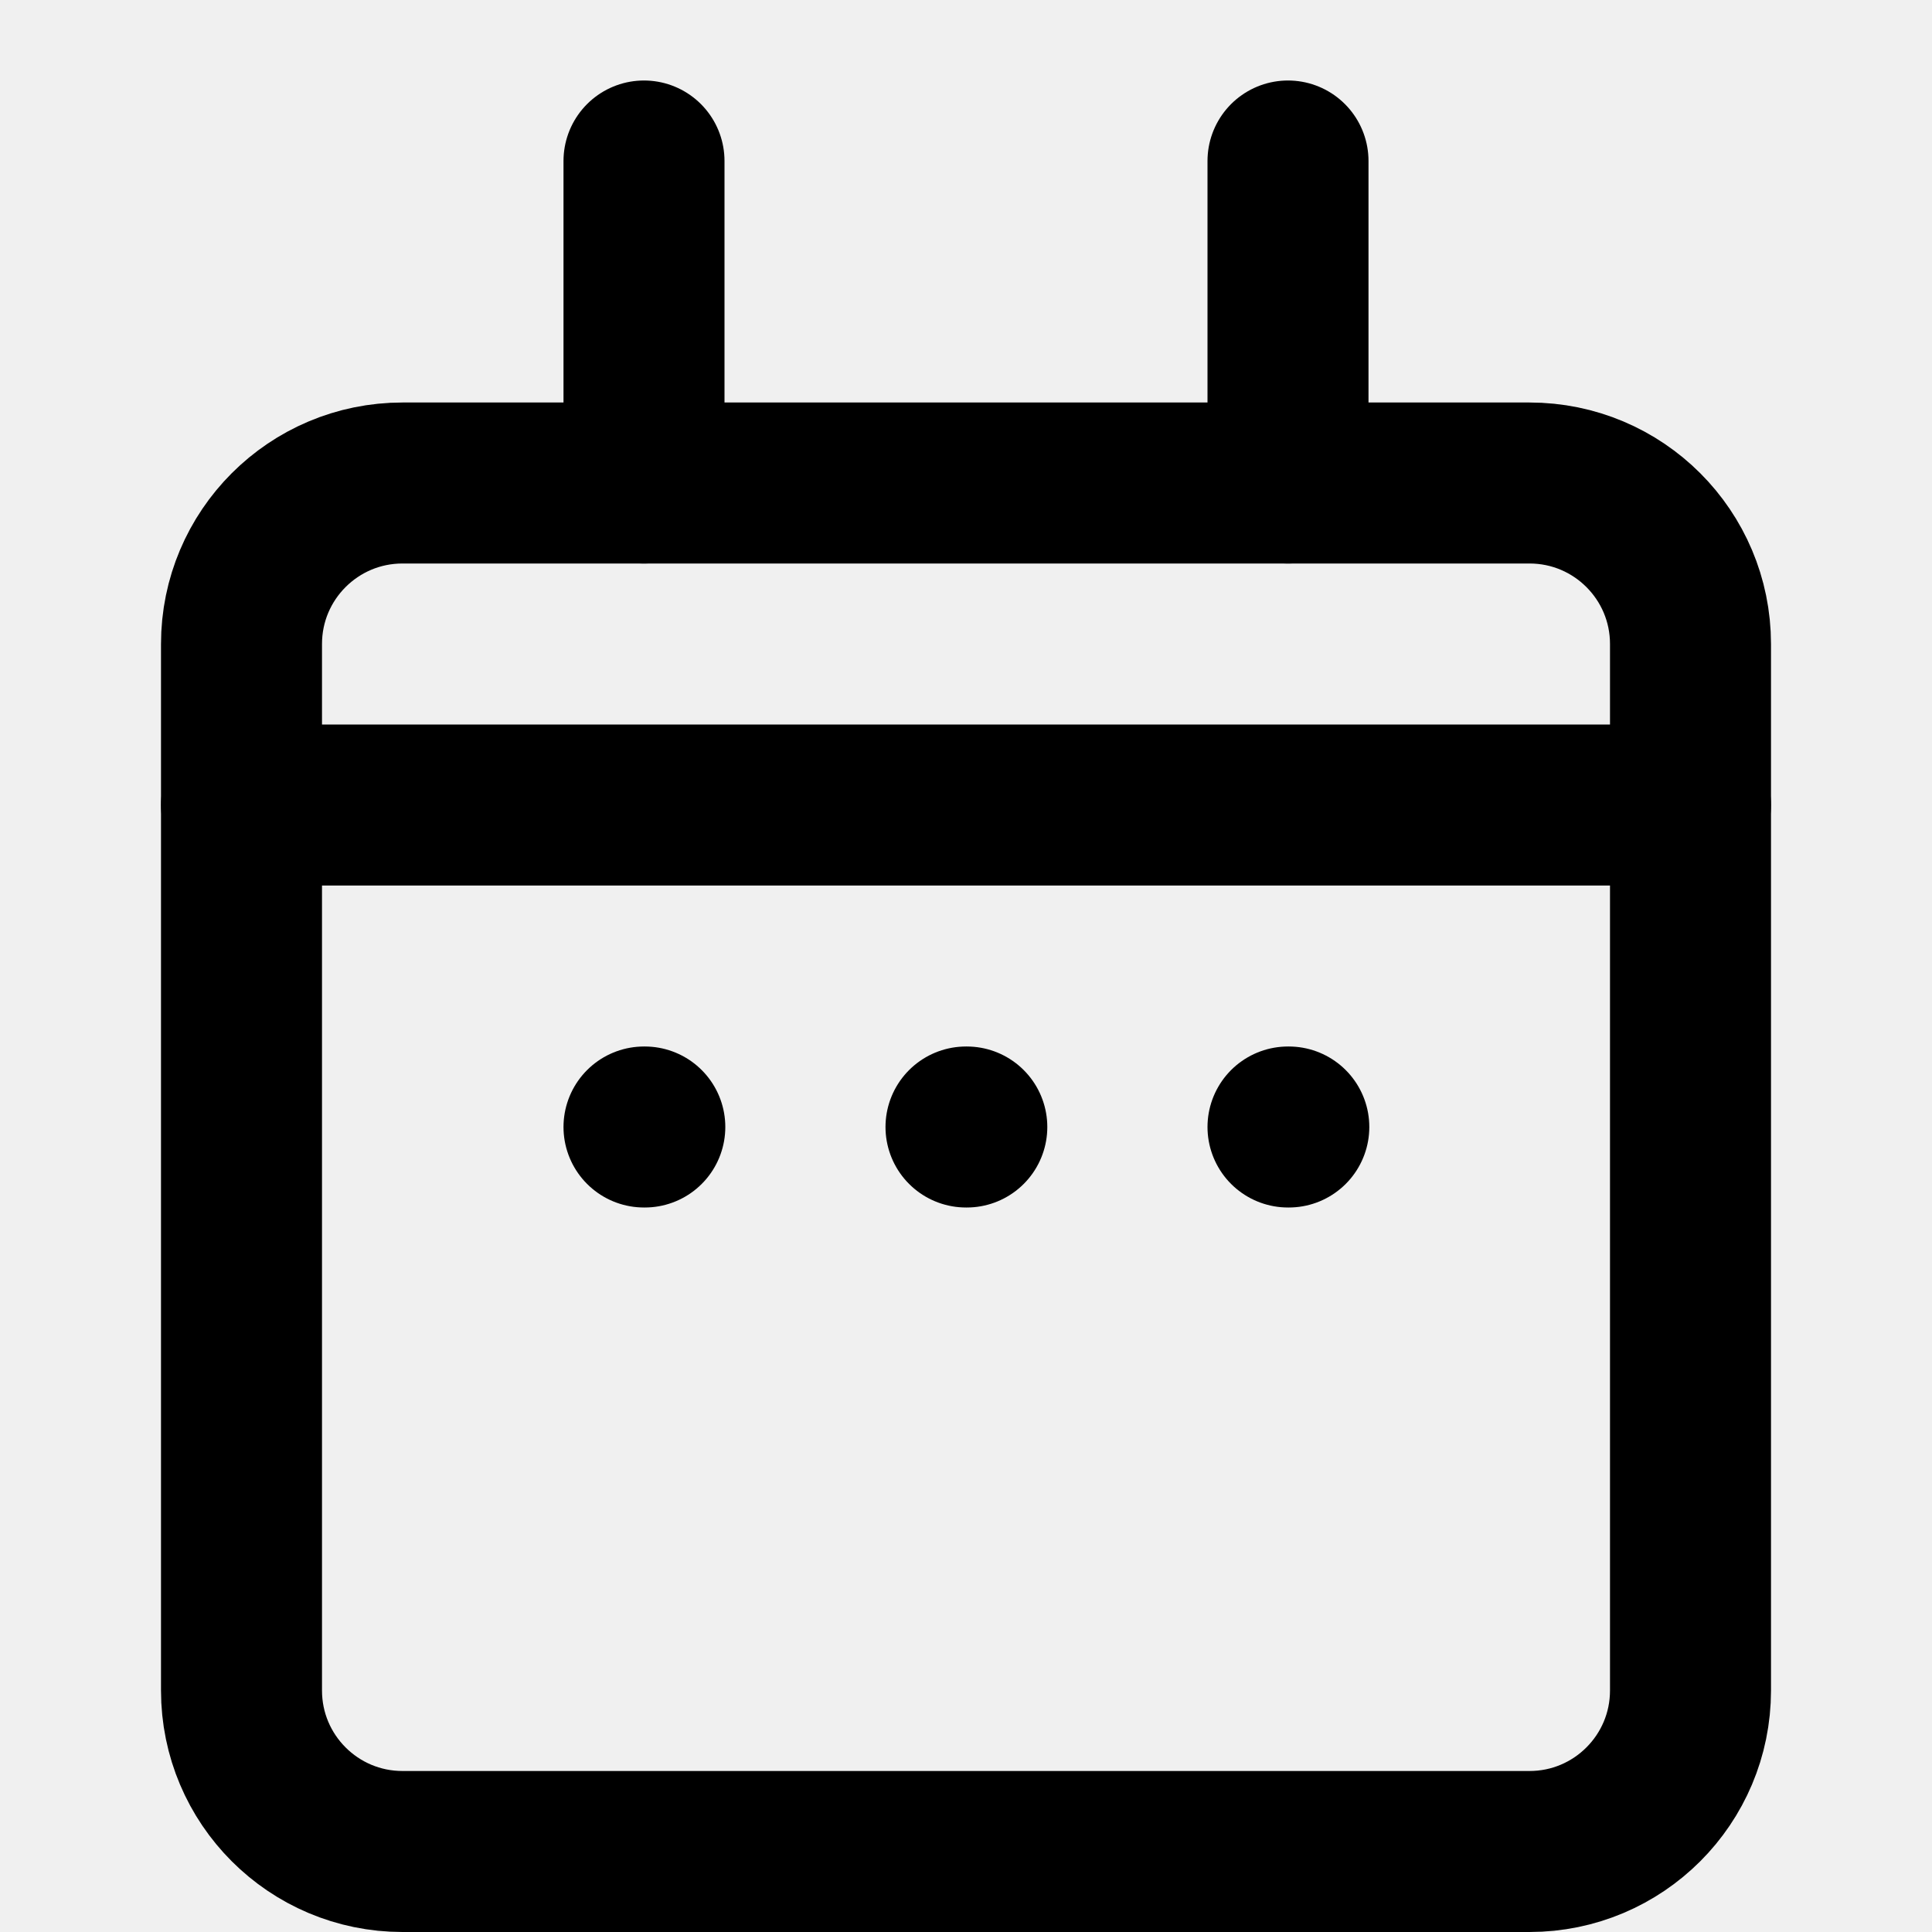
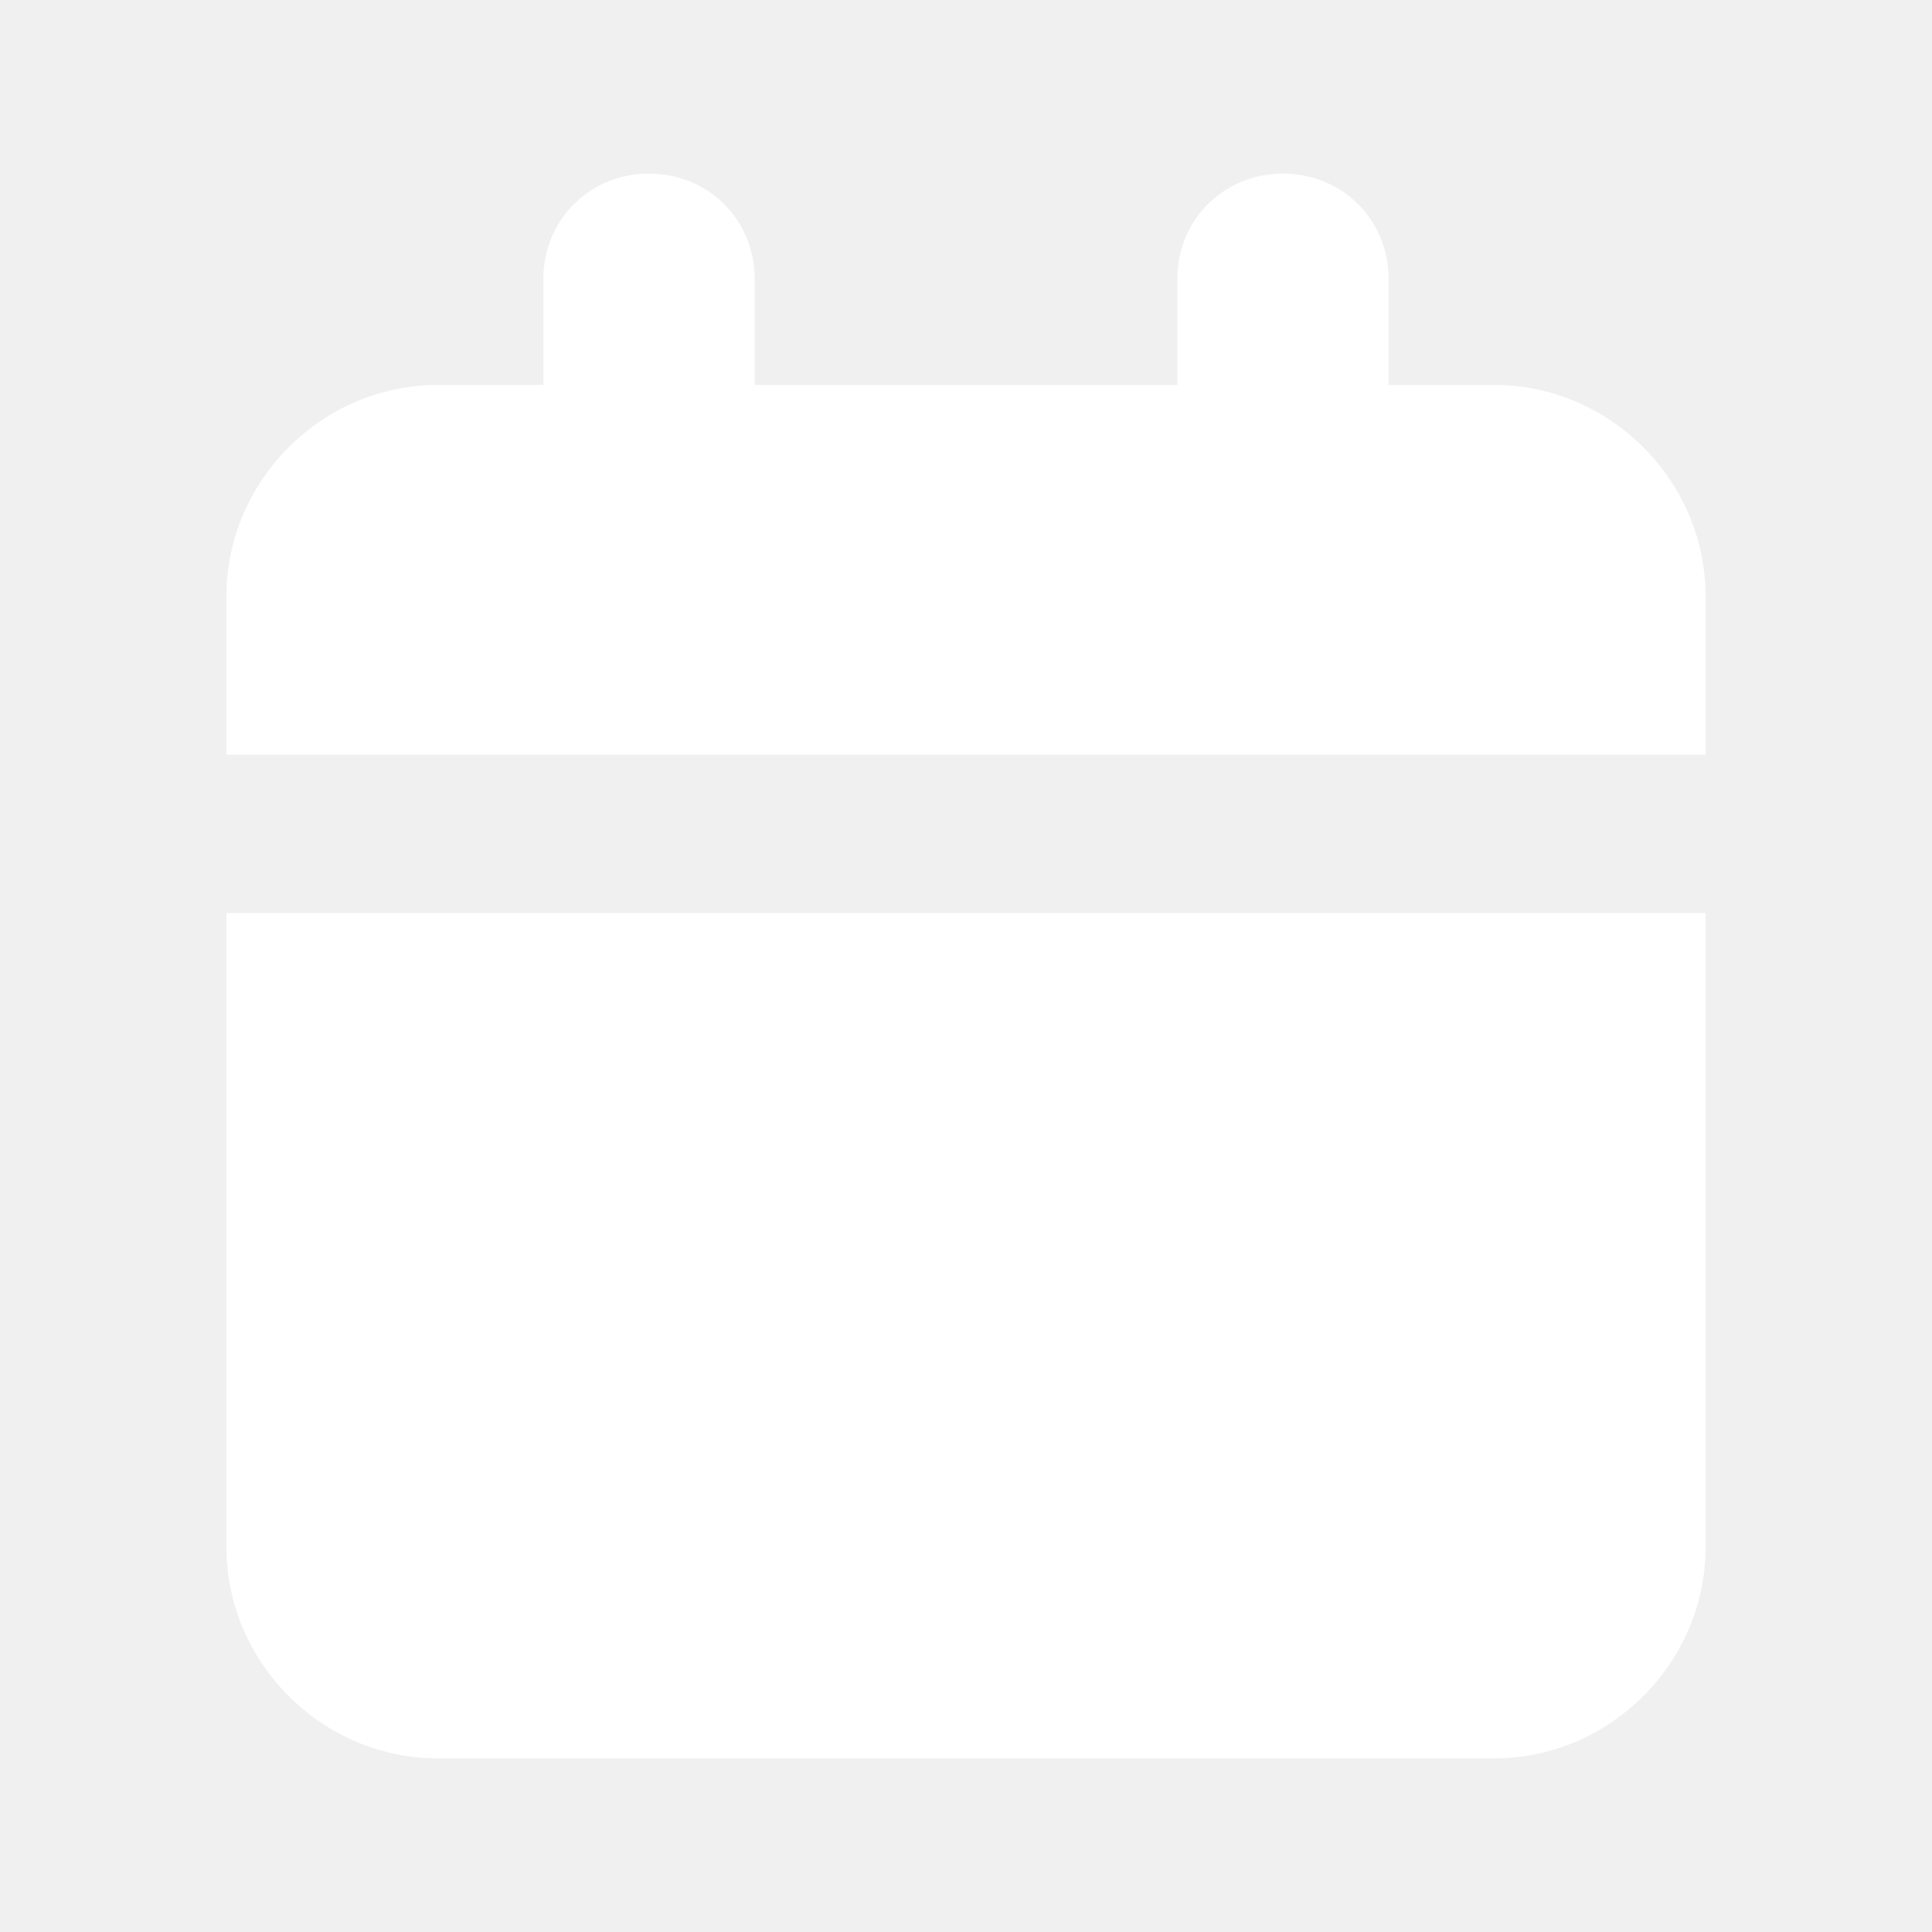
- <svg xmlns="http://www.w3.org/2000/svg" width="24" height="24" viewBox="0 0 24 24" fill="none" stroke="currentColor" stroke-width="2" stroke-linecap="round" stroke-linejoin="round">
-   <path d="M8 2v4" />
-   <path d="M16 2v4" />
-   <path d="M3 10h18" />
-   <path d="M5 6h14a2 2 0 0 1 2 2v13a2 2 0 0 1-2 2H5a2 2 0 0 1-2-2V8a2 2 0 0 1 2-2Z" />
-   <path d="M8 14h.01" />
-   <path d="M12 14h.01" />
-   <path d="M16 14h.01" />
+ <svg xmlns="http://www.w3.org/2000/svg" width="16" height="16" viewBox="0 0 16 16" fill="none">
+   <path d="M5.375 1.438C5.867 1.438 6.25 1.82 6.25 2.312V3.188H9.75V2.312C9.75 1.82 10.133 1.438 10.625 1.438C11.117 1.438 11.5 1.82 11.5 2.312V3.188H12.375C13.332 3.188 14.125 3.98 14.125 4.938V6.25H1.875V4.938C1.875 3.98 2.668 3.188 3.625 3.188H4.5V2.312C4.5 1.82 4.883 1.438 5.375 1.438ZM1.875 7.562H14.125V12.812C14.125 13.77 13.332 14.562 12.375 14.562H3.625C2.668 14.562 1.875 13.77 1.875 12.812V7.562Z" fill="white" />
</svg>
